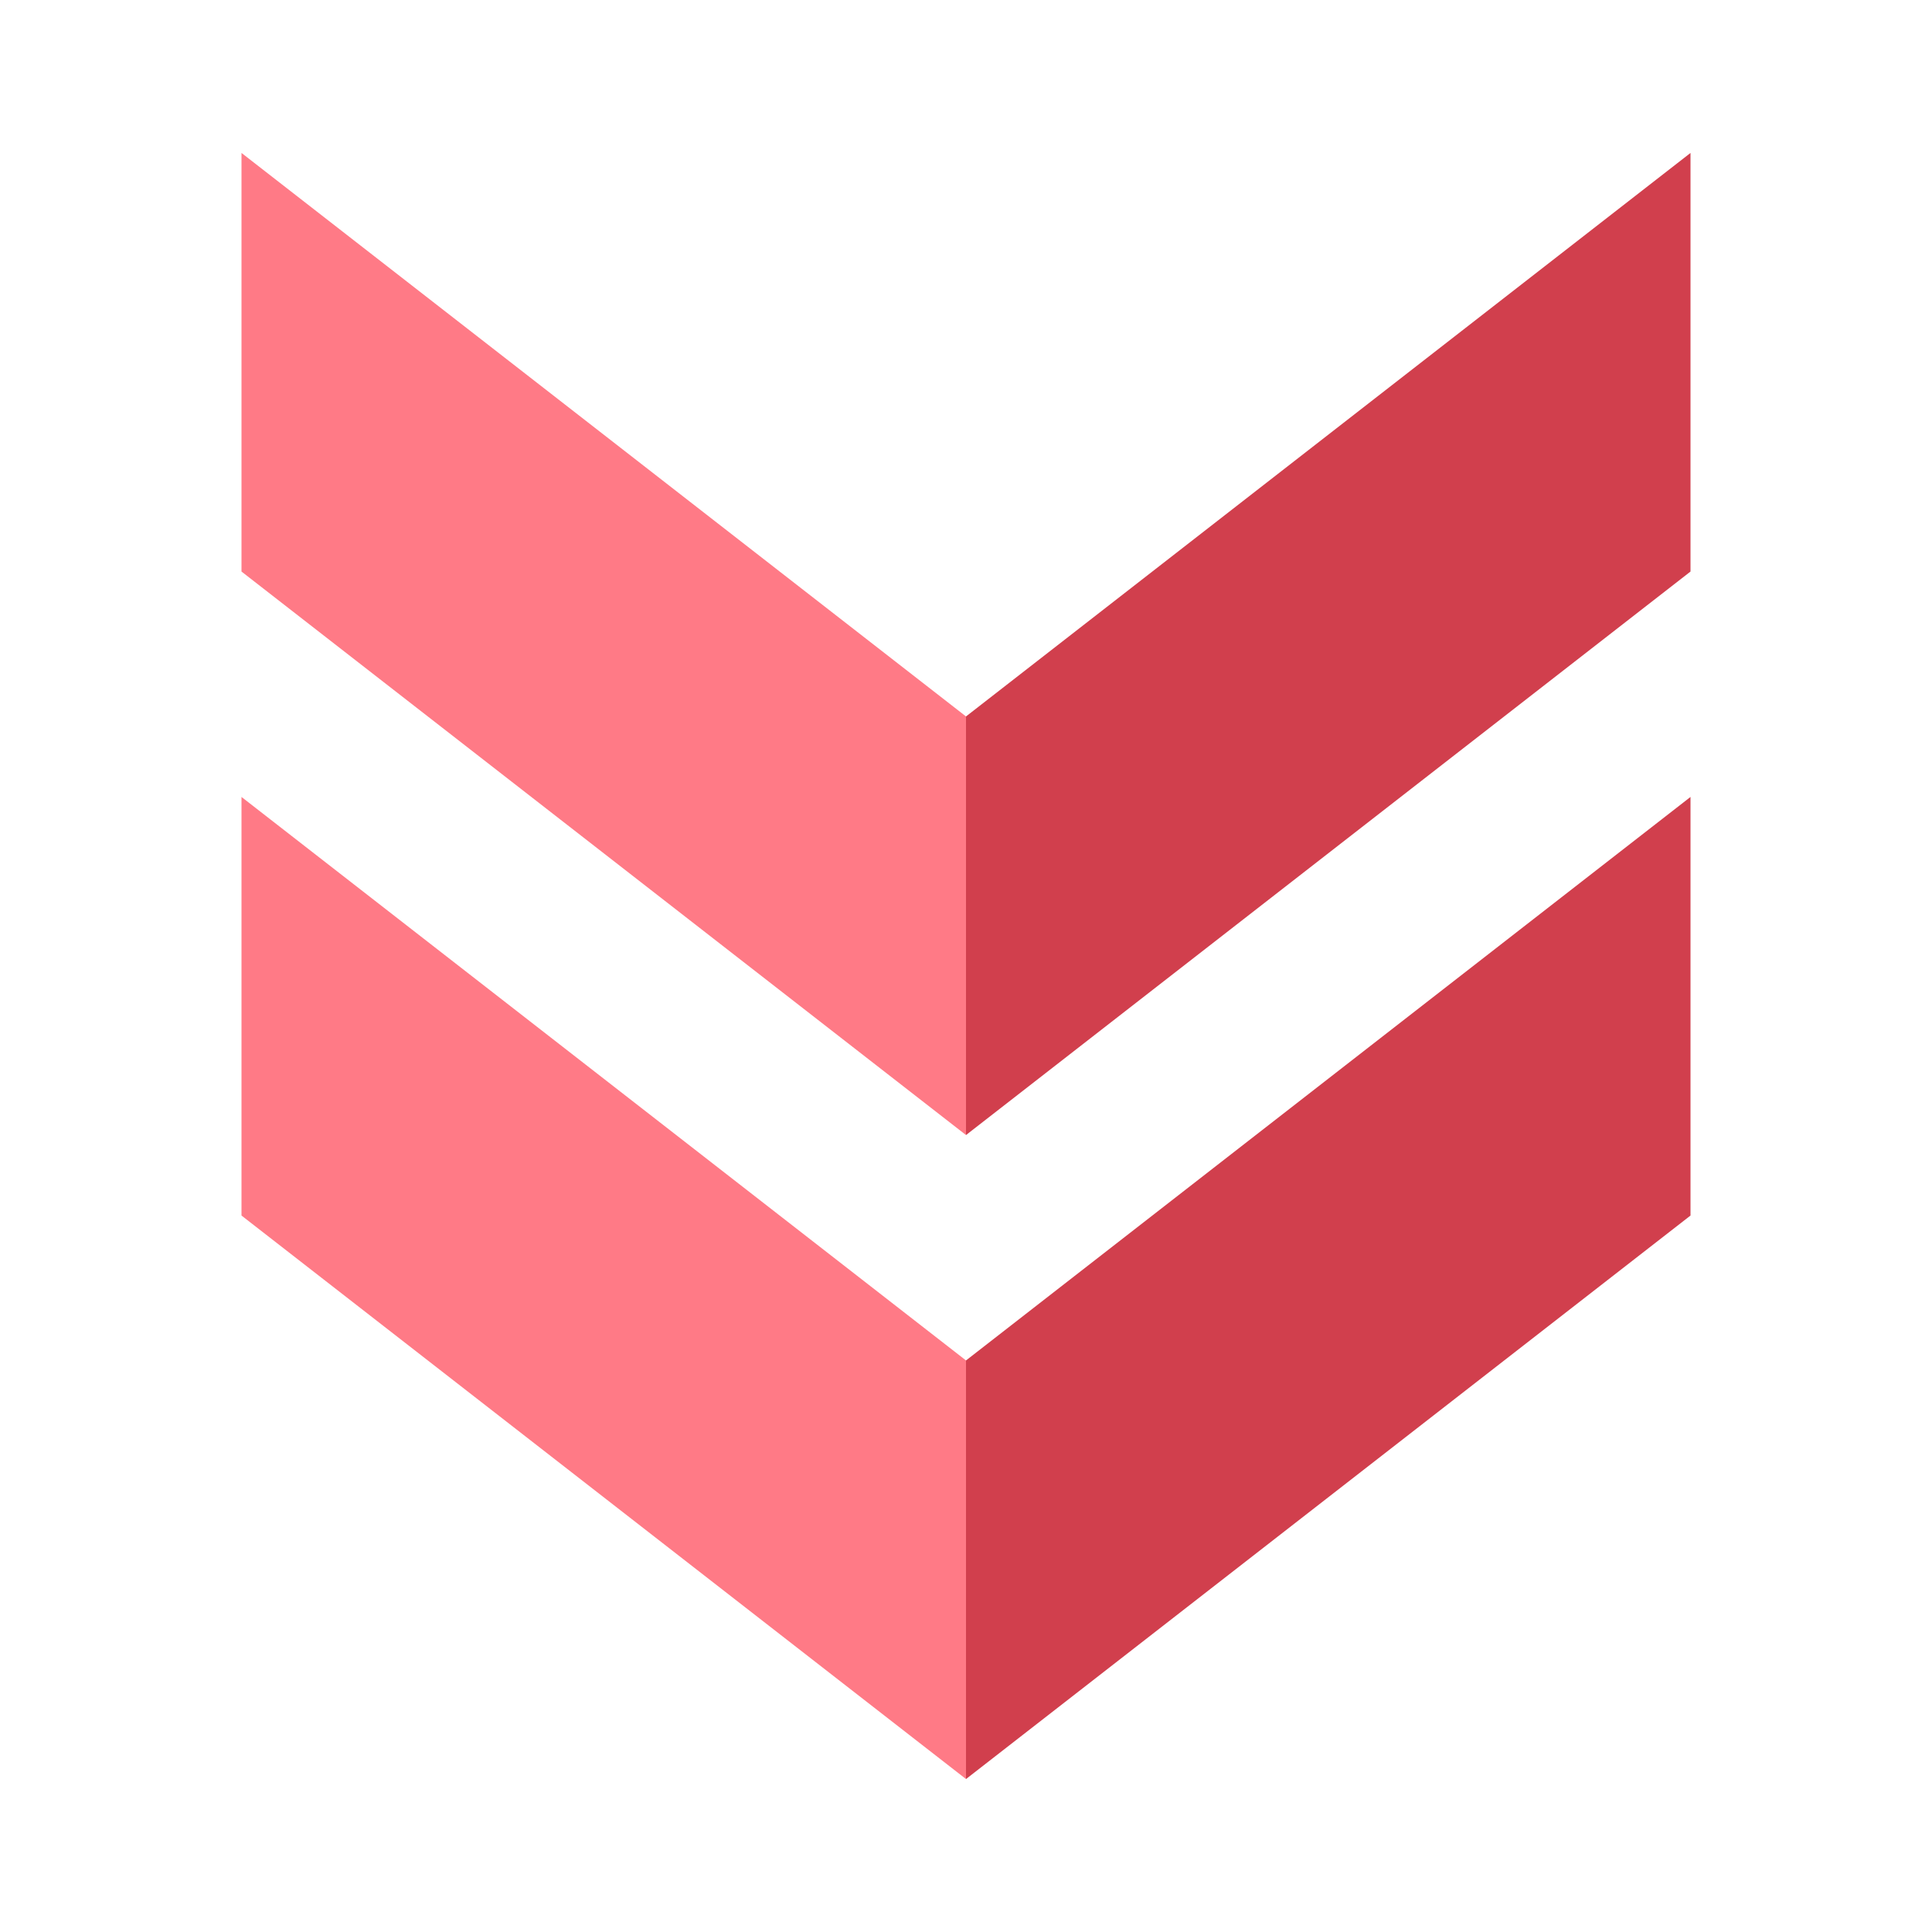
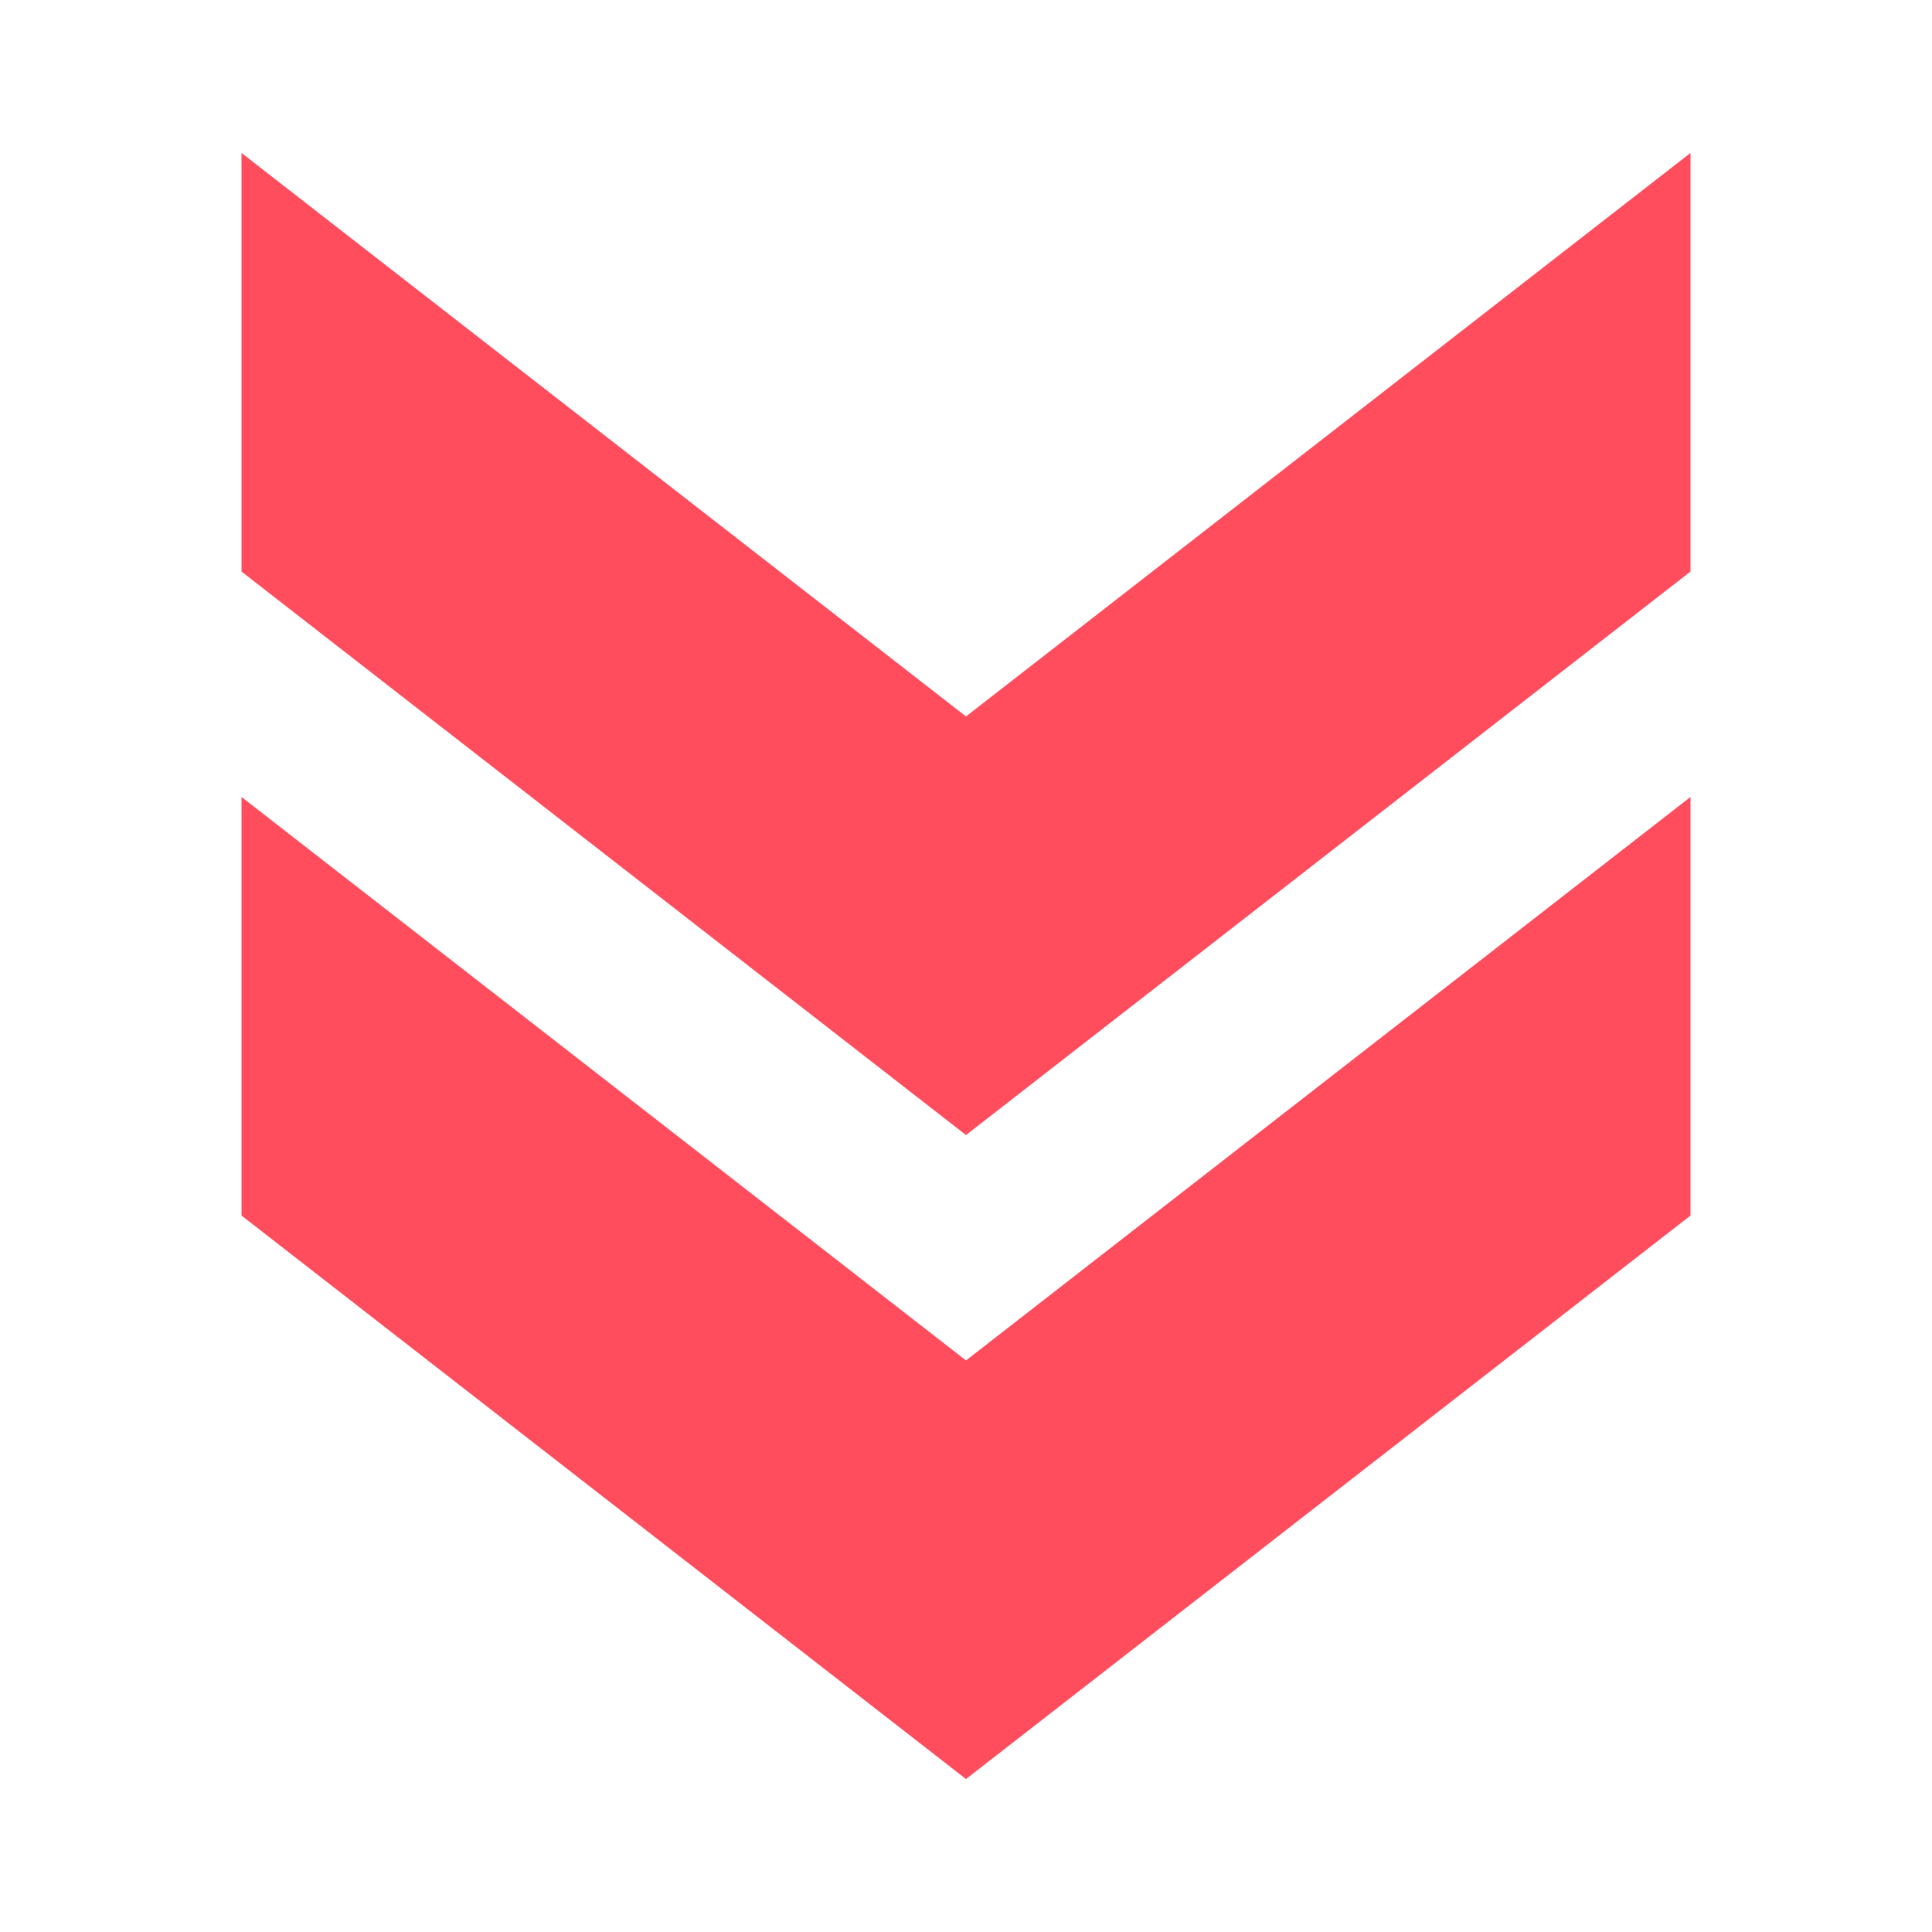
<svg xmlns="http://www.w3.org/2000/svg" viewBox="0 0 24 24">
-   <path d="M3,1.9L12,8.9L12,14.1L3,7.1z" fill="#ff7a86" />
-   <path d="M12,8.9L21,1.9L21,7.1L12,14.1z" fill="#d13f4d" />
-   <path d="M3,9.9L12,16.9L12,22.1L3,15.1z" fill="#ff7a86" />
-   <path d="M12,16.9L21,9.9L21,15.1L12,22.1z" fill="#d13f4d" />
+   <path d="M3 1.9L12 8.9L21 1.9L21 7.1L12 14.1L3 7.1z" fill="#ff4d5e" />
+   <path d="M3 9.9L12 16.9L21 9.9L21 15.1L12 22.1L3 15.1z" fill="#ff4d5e" />
</svg>
